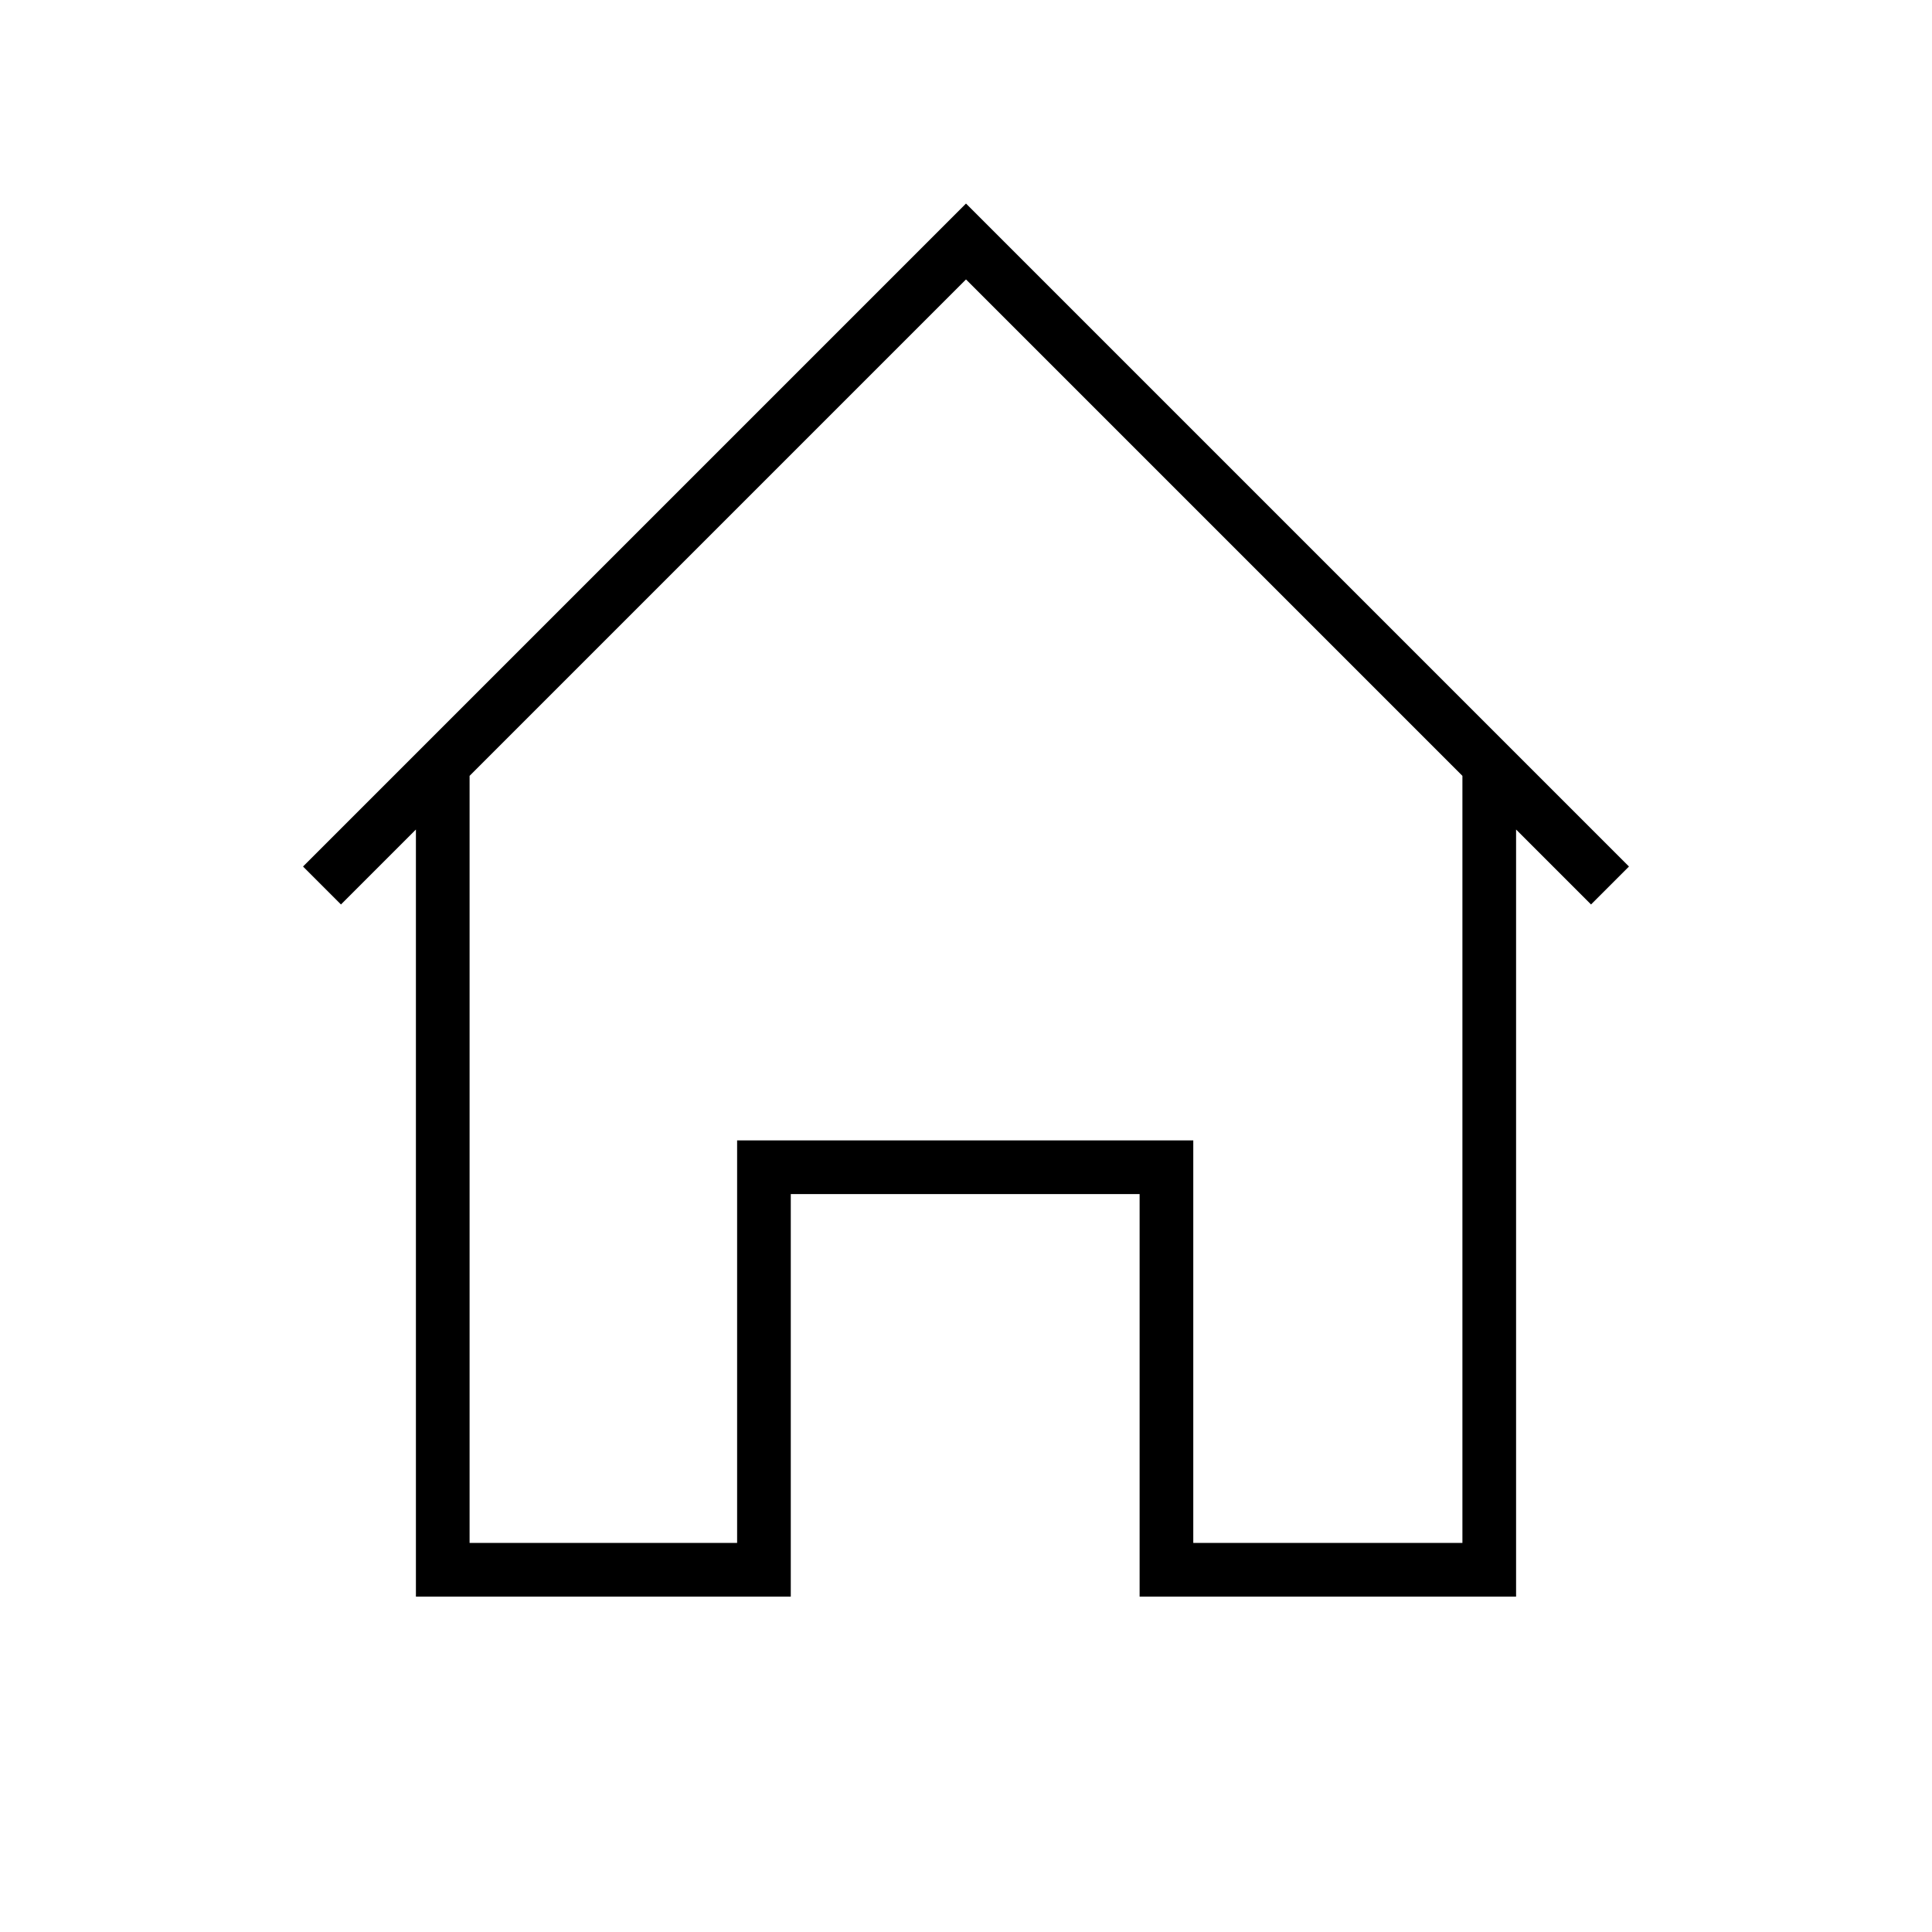
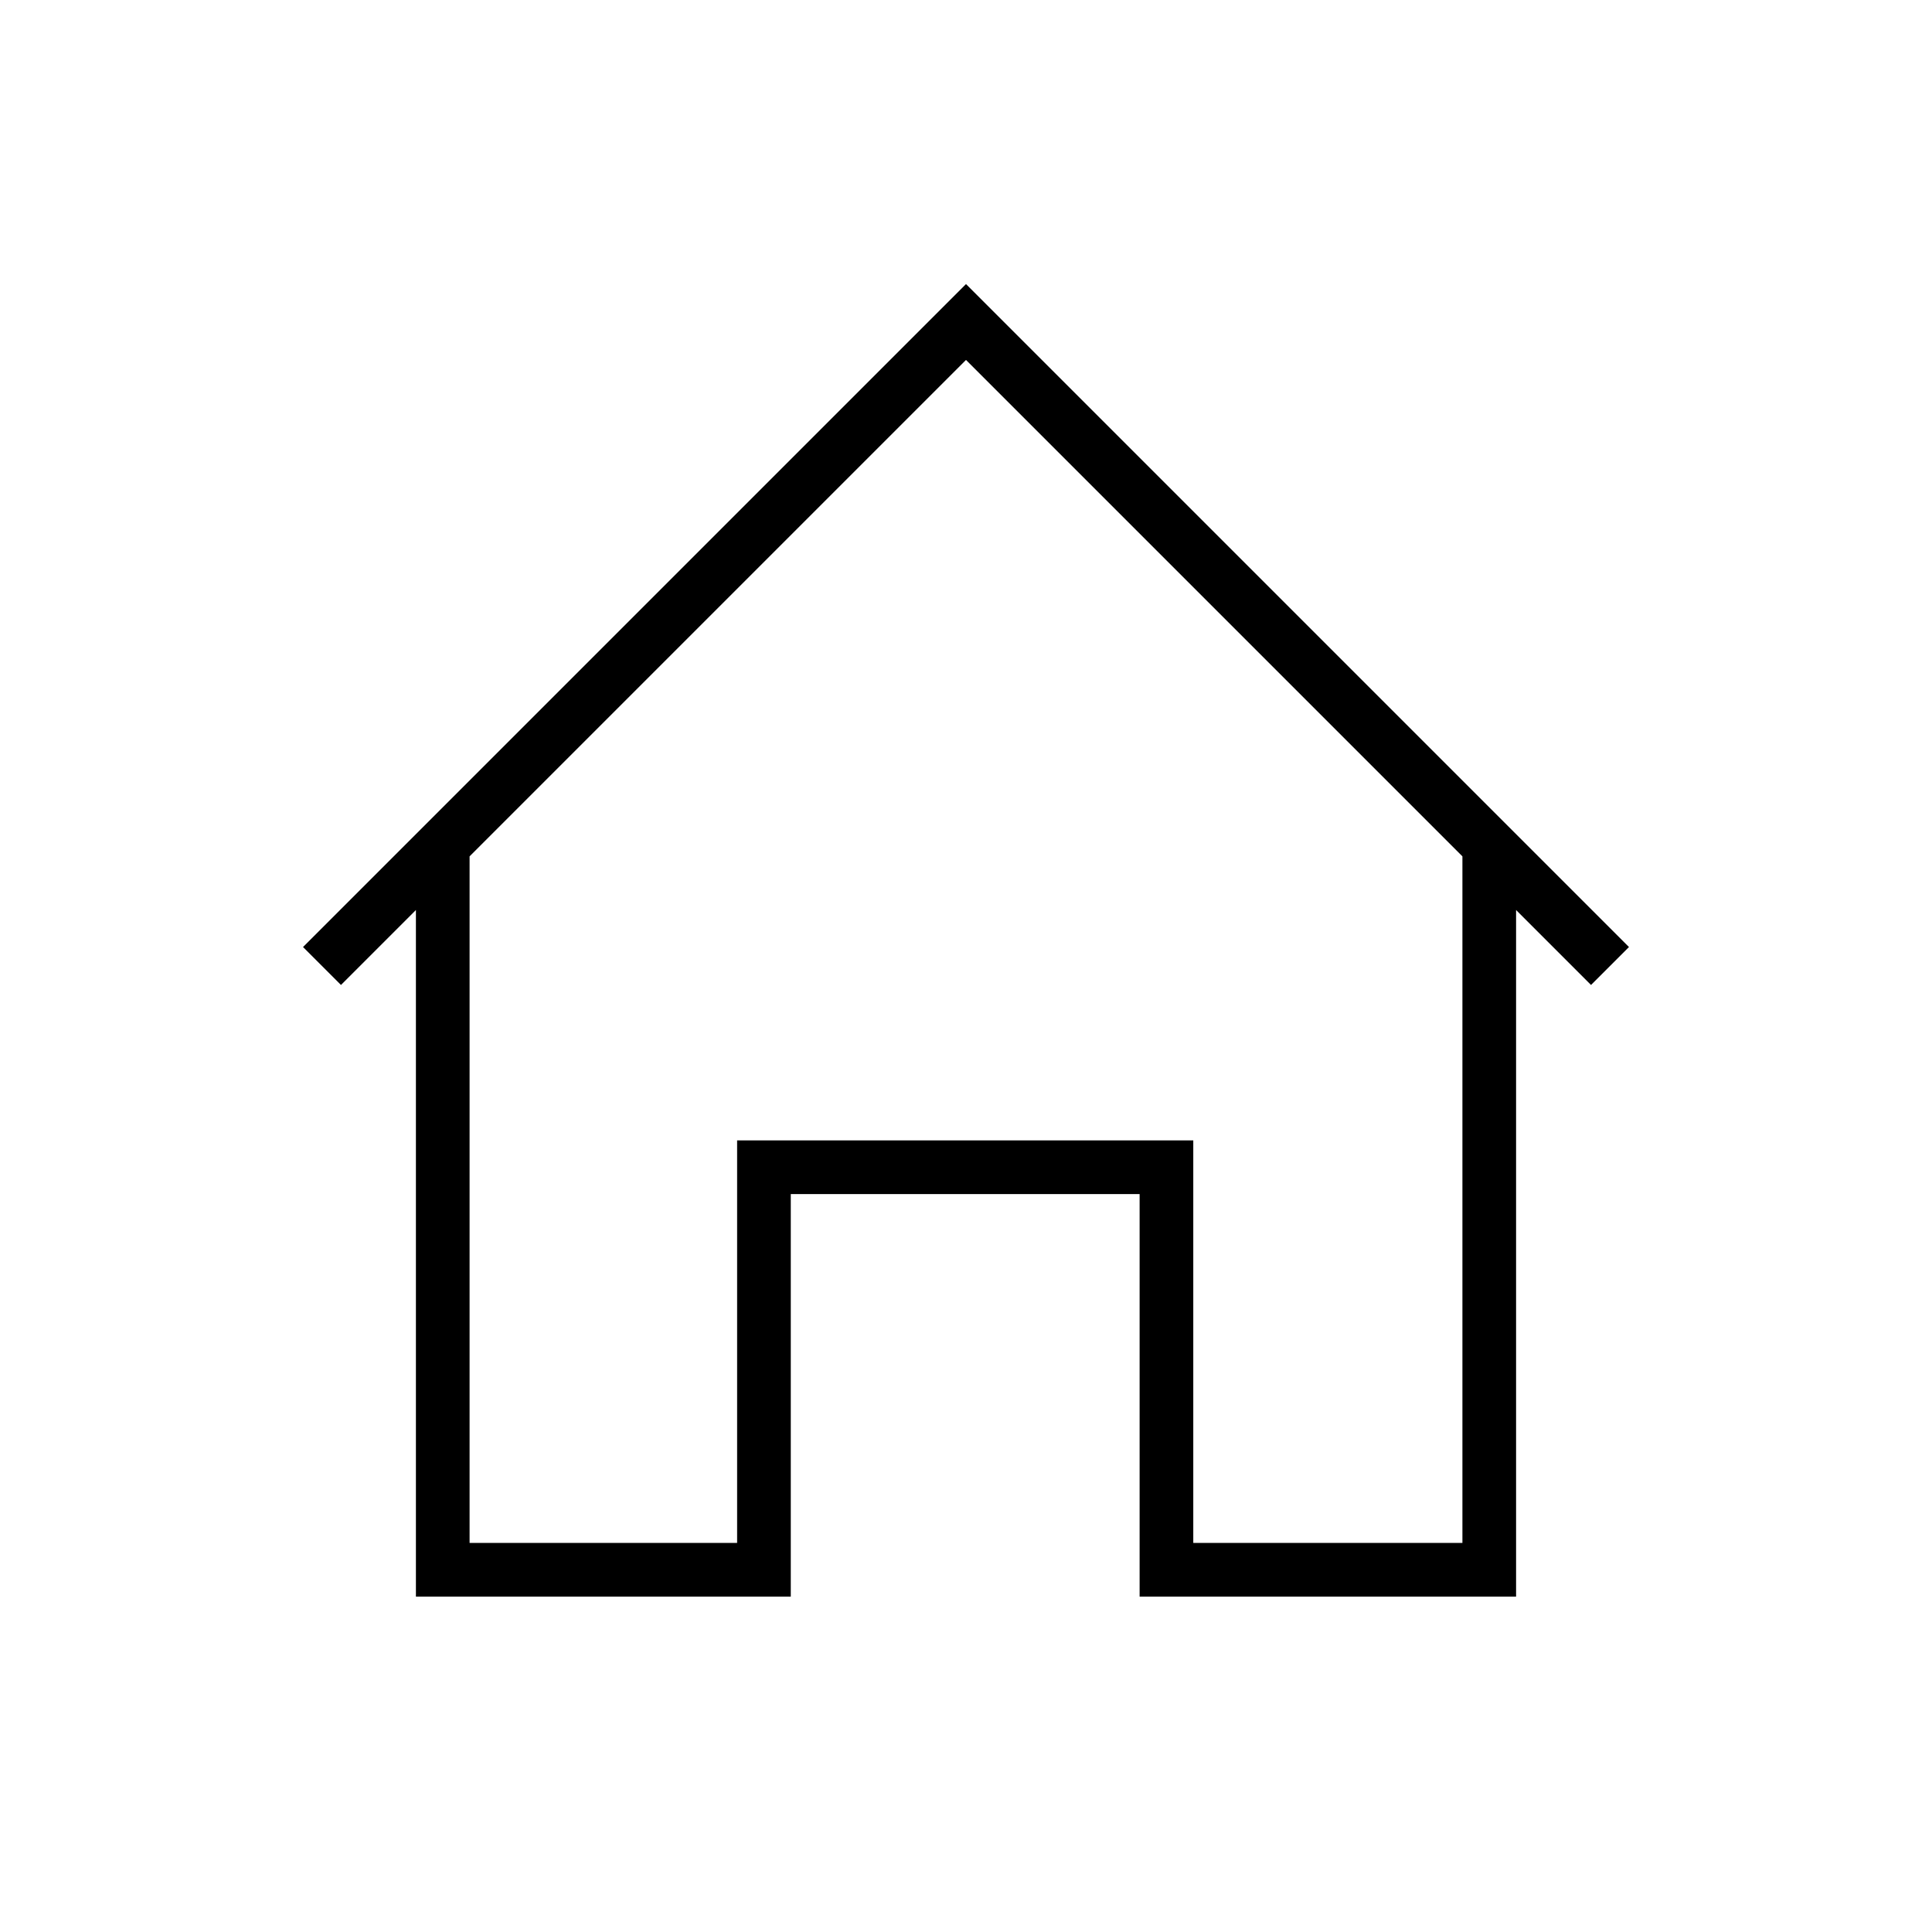
<svg xmlns="http://www.w3.org/2000/svg" width="36" height="36" viewBox="0 0 36 36">
-   <path fill="none" stroke="#000" d="M27.75,14.25 L27.75,29.25 L21.735,29.25 L21.735,21.75 L14.235,21.75 L14.235,29.25 L8.25,29.25 L8.25,14.25 M6,16.5 L18,4.5 L30,16.5" />
+   <path fill="none" stroke="#000" d="M27.75,15.75 L27.75,29.25 L21.735,29.25 L21.735,21.75 L14.235,21.75 L14.235,29.25 L8.25,29.25 L8.25,15.75 M6,18 L18,6 L30,18" />
</svg>
